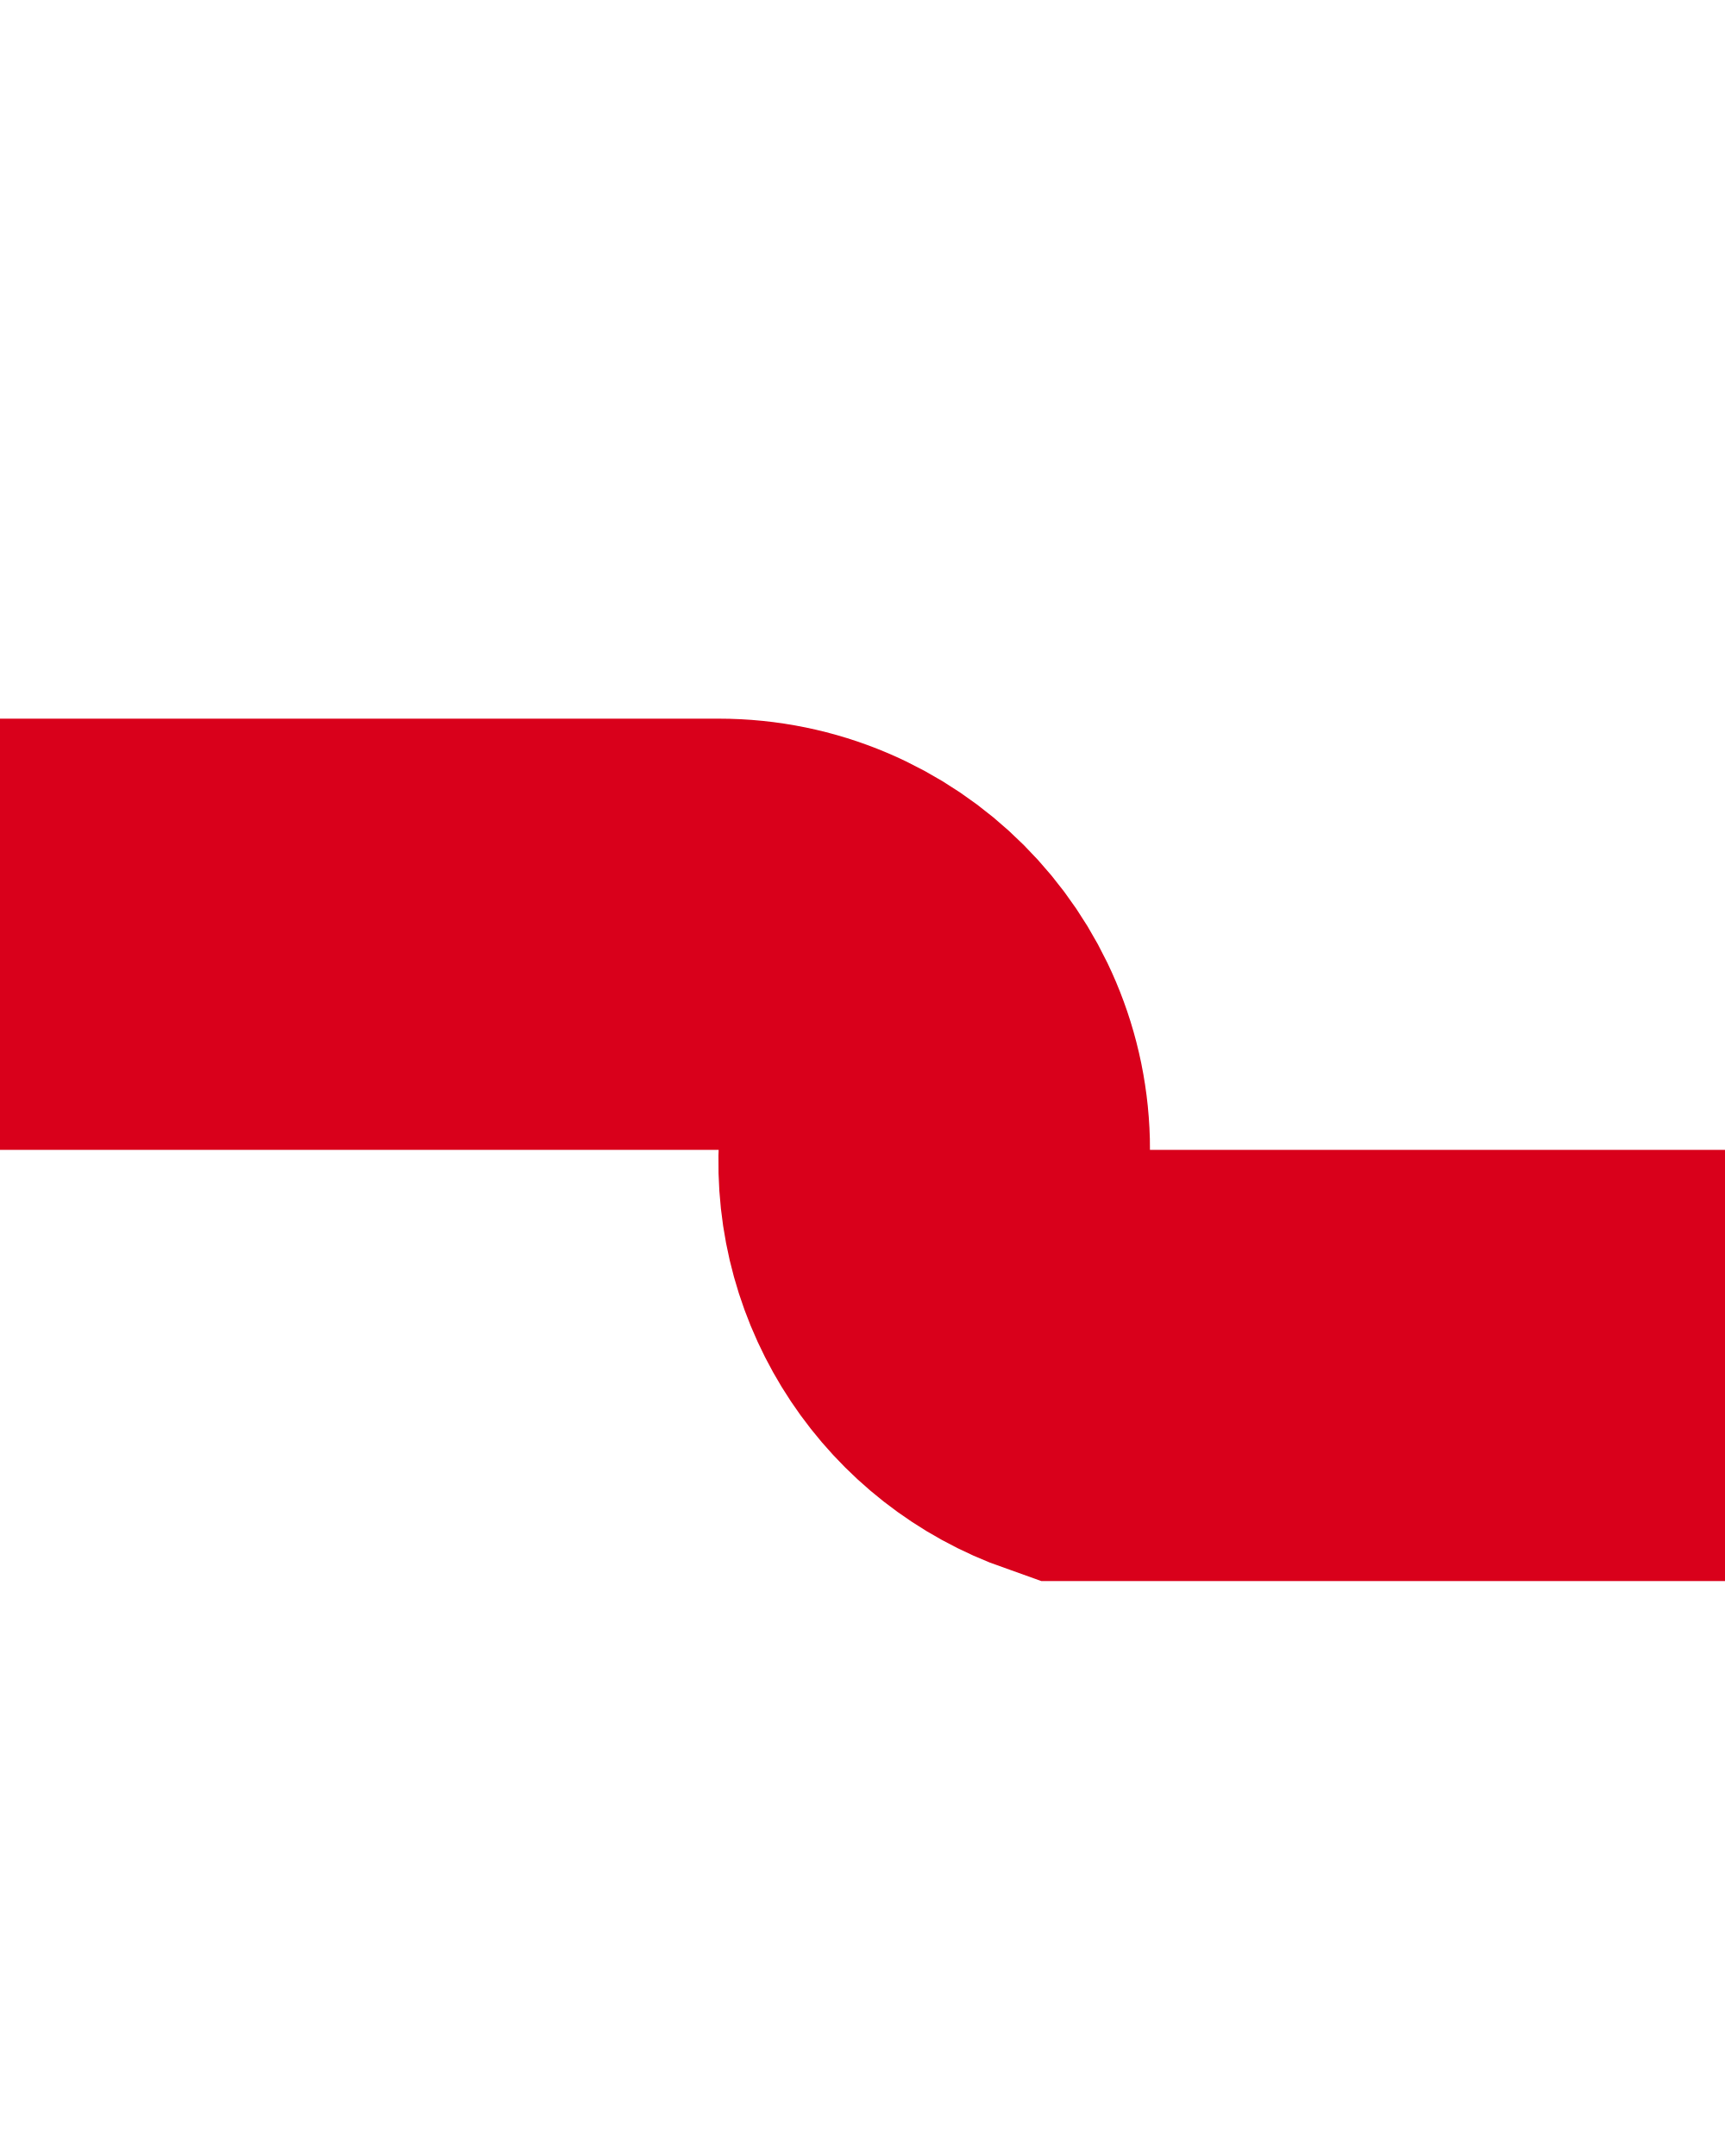
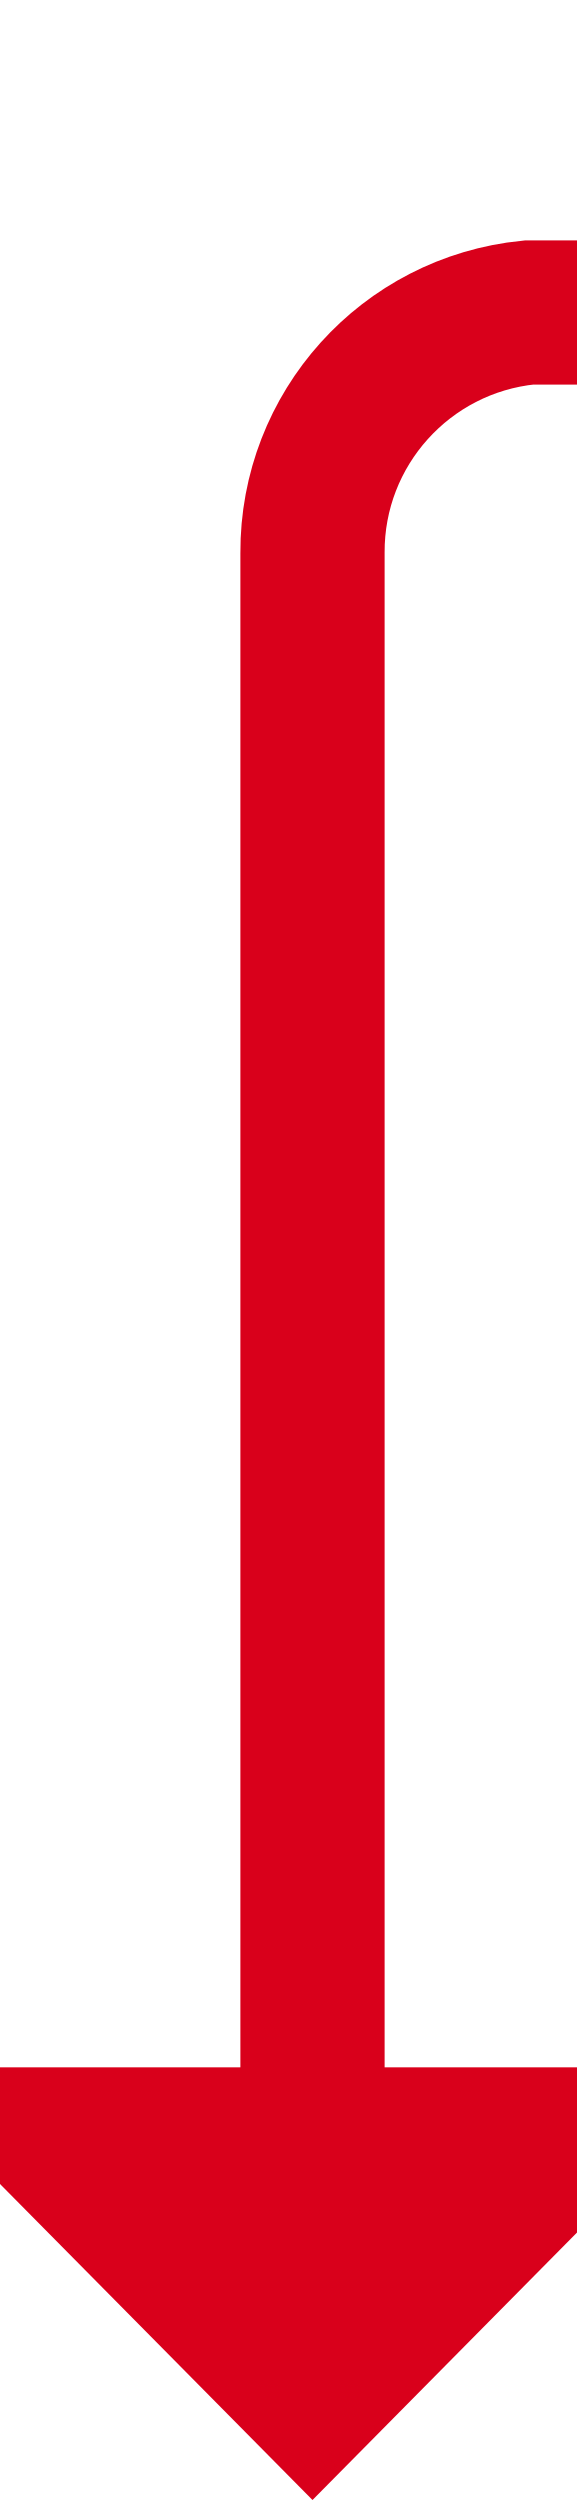
- <svg xmlns="http://www.w3.org/2000/svg" version="1.1" width="12px" height="15px" preserveAspectRatio="xMidYMin meet" viewBox="1241 1128  10 15">
-   <path d="M 1262 1137.5  L 1247.5 1137.5  A 1.5 1.5 0 0 1 1246.5 1136 A 1.5 1.5 0 0 0 1245 1134.5 L 809 1134.5  A 5 5 0 0 0 804.5 1139.5 L 804.5 1210  " stroke-width="3" stroke="#d9001b" fill="none" />
-   <path d="M 795.6 1208  L 804.5 1217  L 813.4 1208  L 795.6 1208  Z " fill-rule="nonzero" fill="#d9001b" stroke="none" />
+ <svg xmlns="http://www.w3.org/2000/svg" version="1.1" width="12px" height="52px" preserveAspectRatio="xMidYMin meet" viewBox="608 255  10 52">
+   <path d="M 945 261.5  L 618 261.5  A 5 5 0 0 0 613.5 266.5 L 613.5 300  " stroke-width="3" stroke="#d9001b" fill="none" />
+   <path d="M 604.6 298  L 613.5 307  L 622.4 298  L 604.6 298  Z " fill-rule="nonzero" fill="#d9001b" stroke="none" />
</svg>
